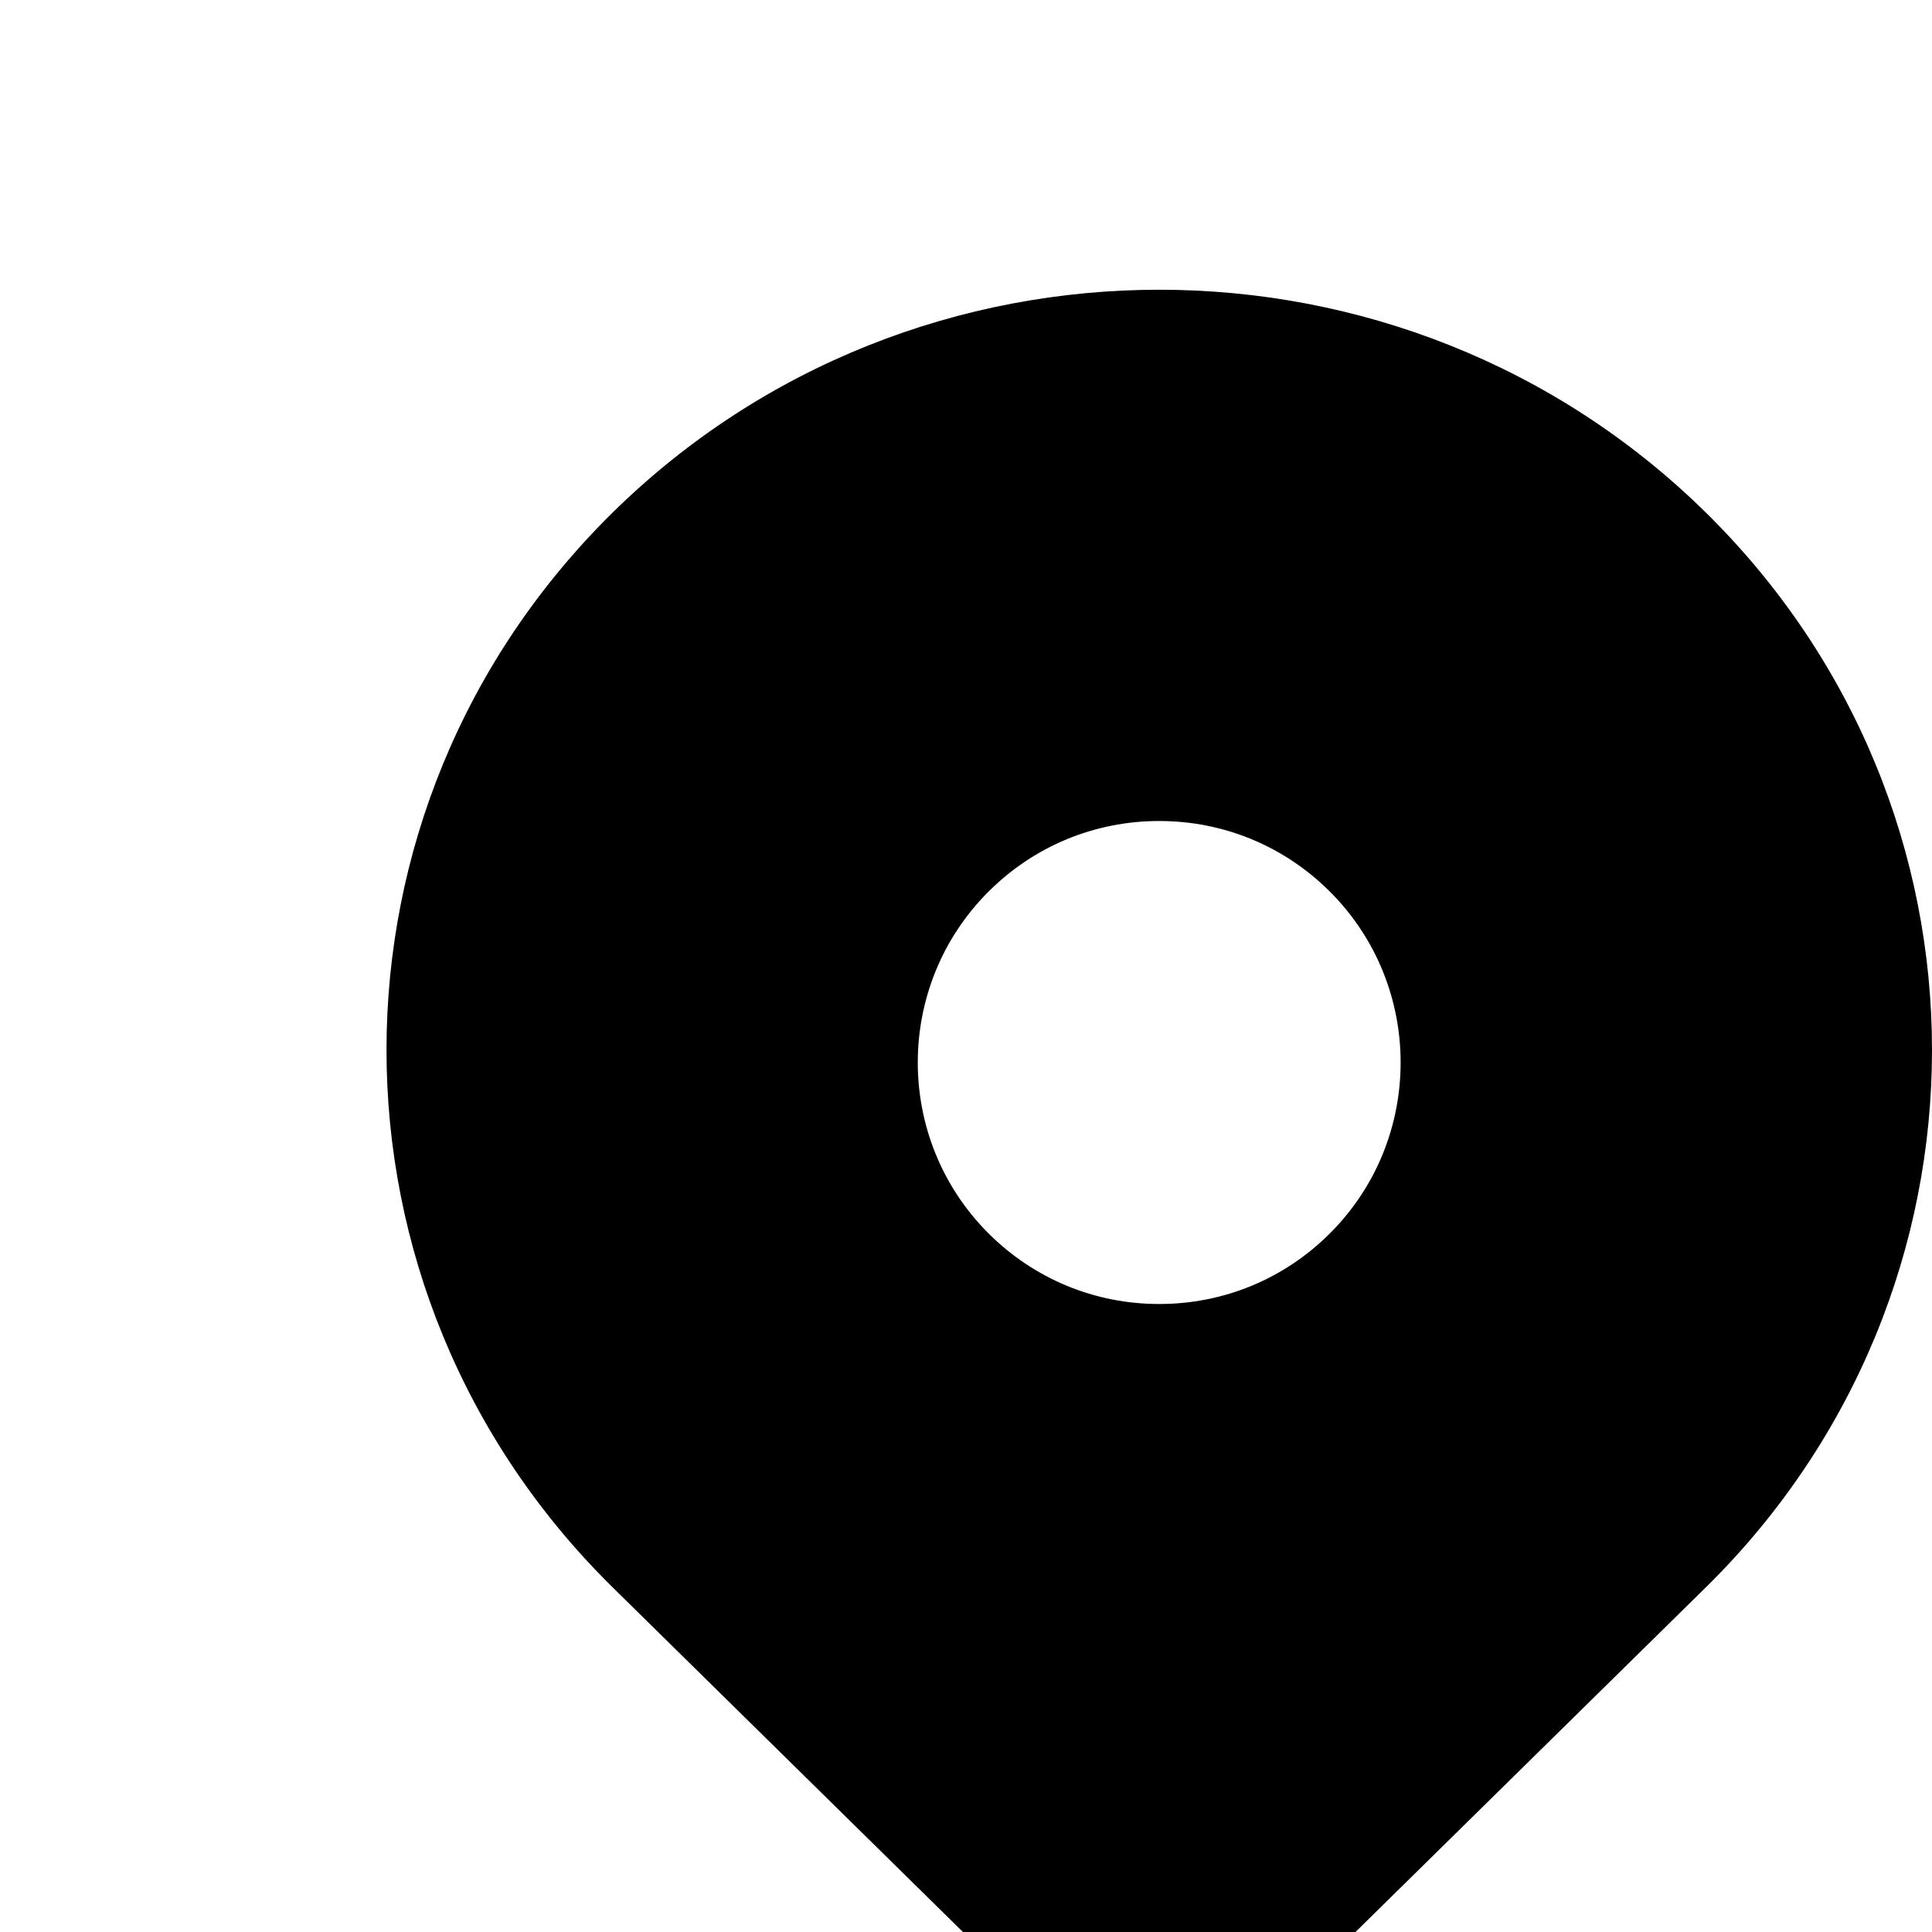
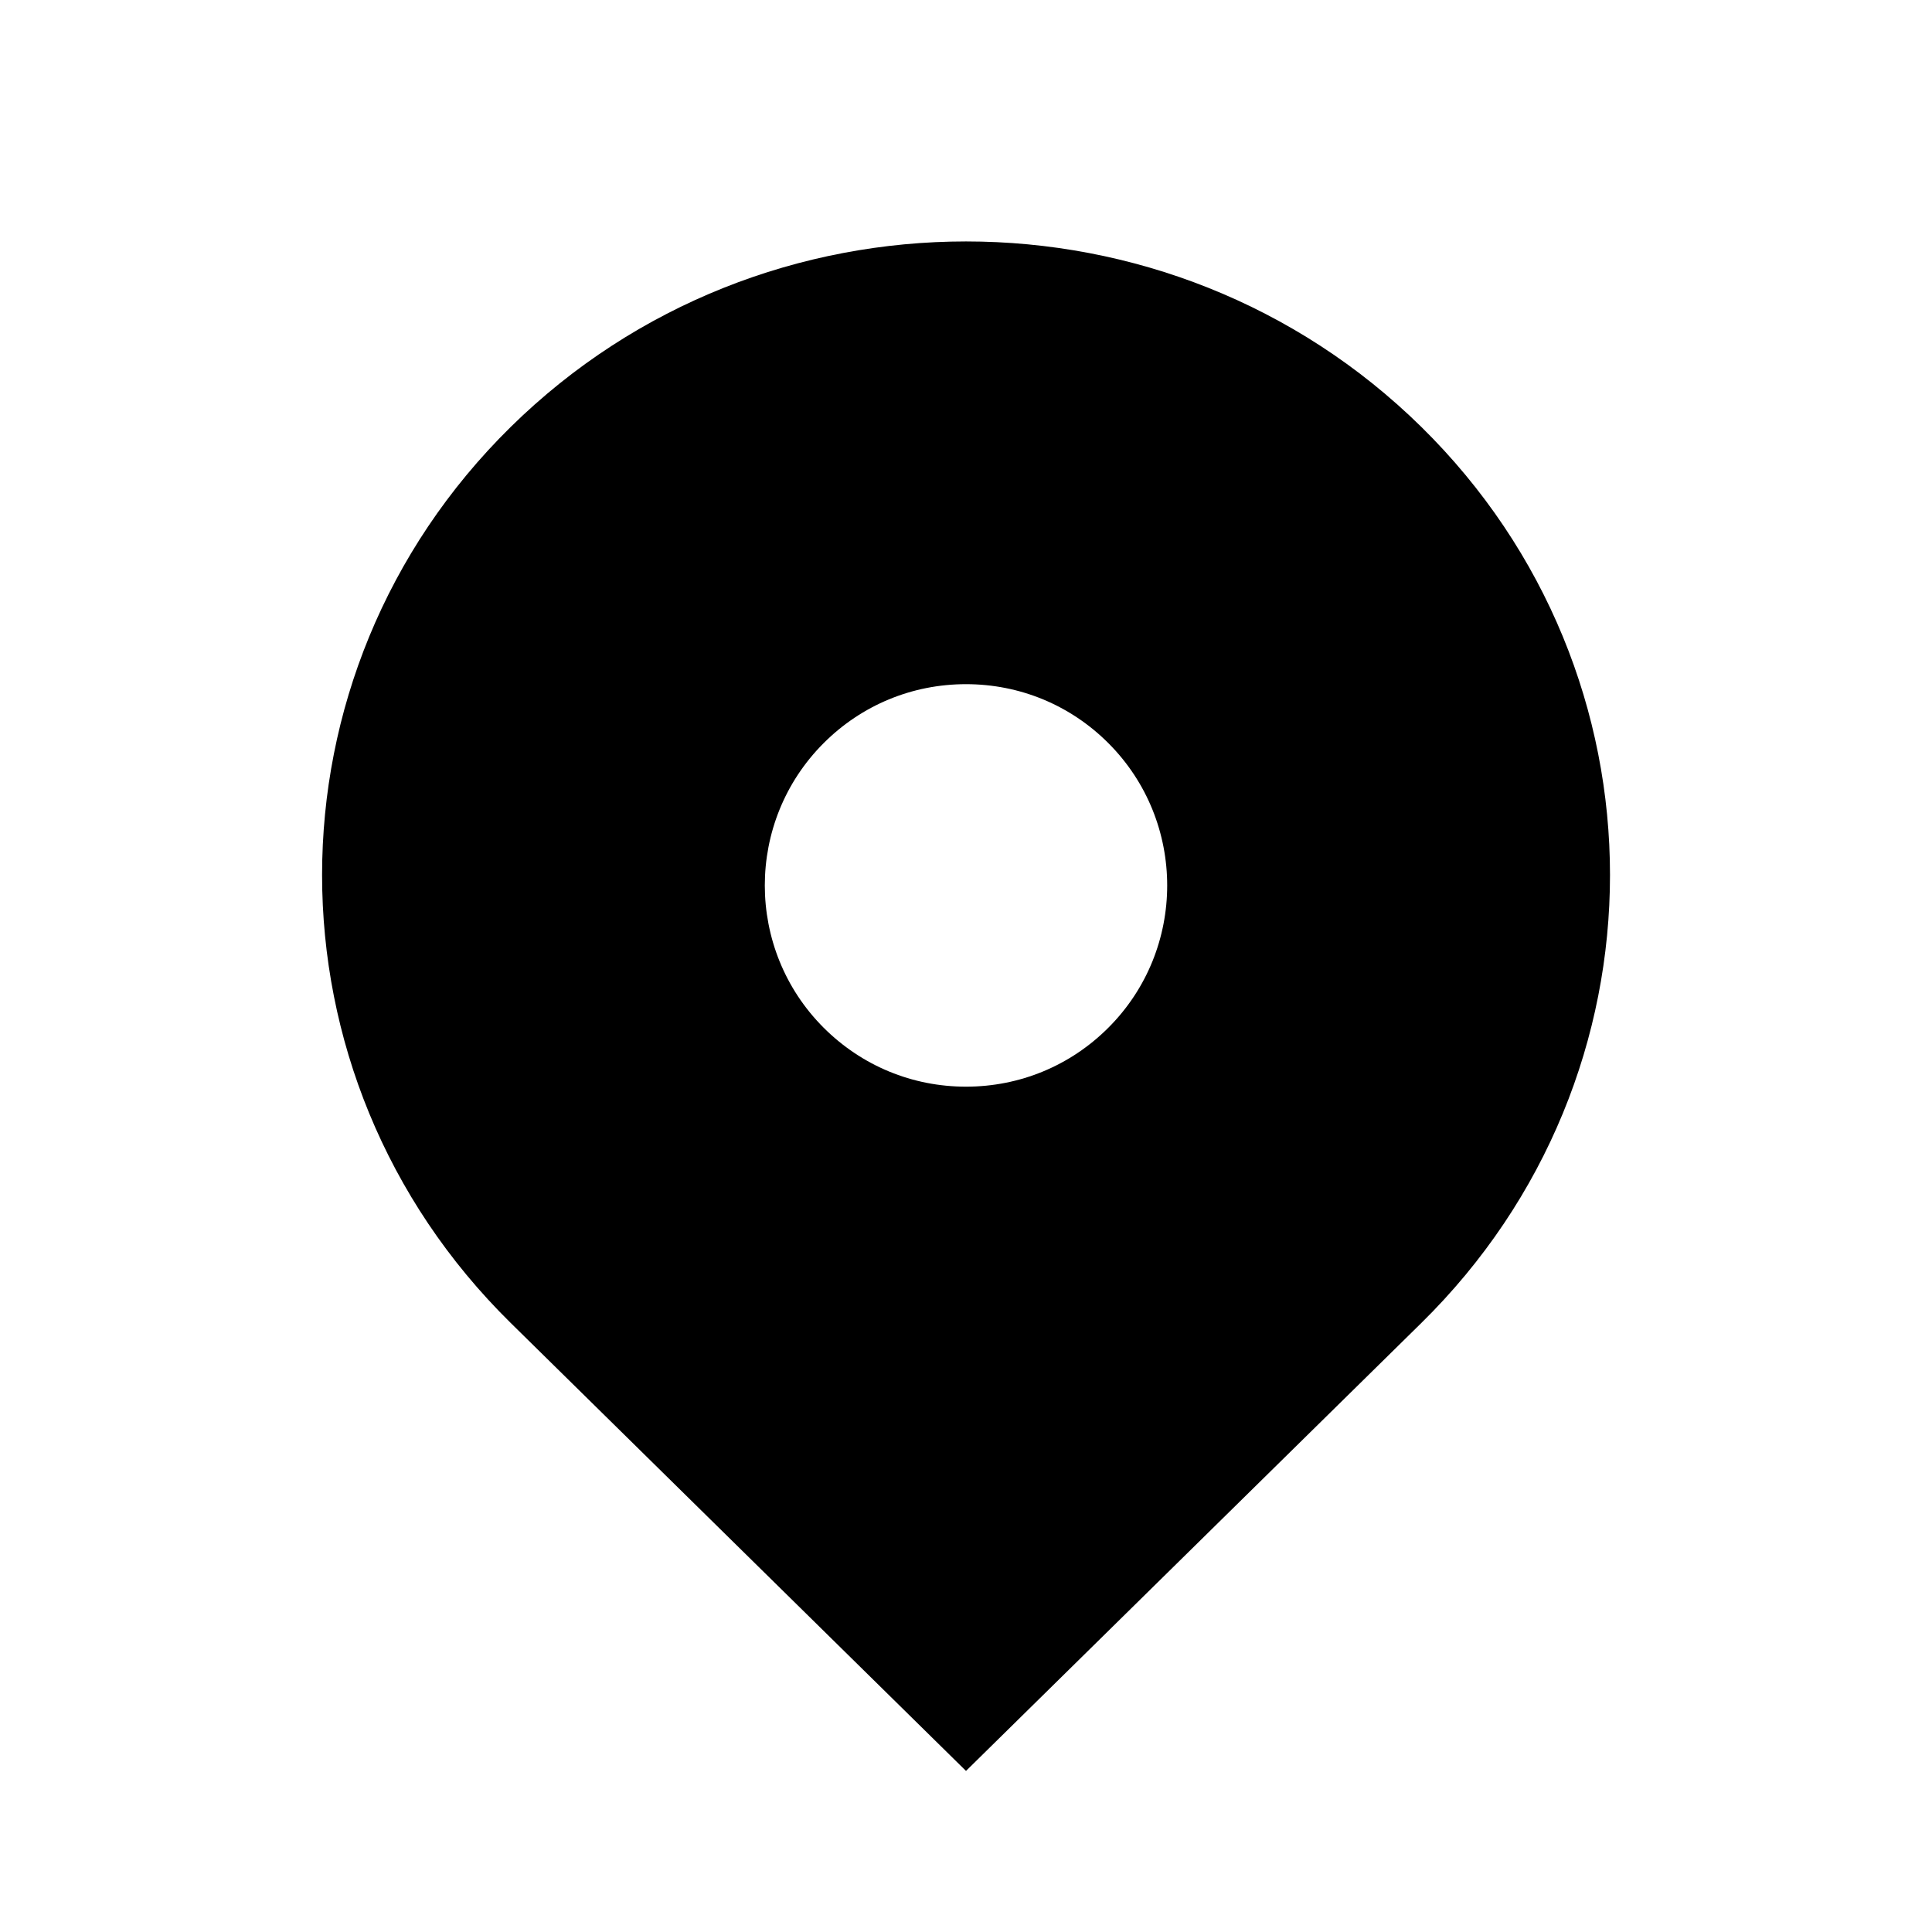
- <svg xmlns="http://www.w3.org/2000/svg" version="1.2" baseProfile="tiny" width="24" height="24" viewBox="0 0 20 20">
+ <svg xmlns="http://www.w3.org/2000/svg" version="1.2" baseProfile="tiny" width="24" height="24" viewBox="0 0 24 24">
  <path fill="%color%" d="M17.657 5.304c-3.124-3.073-8.189-3.073-11.313 0-3.124 3.074-3.124 8.057 0 11.13l5.656 5.565 5.657-5.565c3.124-3.073 3.124-8.056 0-11.13zm-5.657 8.195c-.668 0-1.295-.26-1.768-.732-.975-.975-.975-2.561 0-3.536.472-.472 1.1-.732 1.768-.732s1.296.26 1.768.732c.975.975.975 2.562 0 3.536-.472.472-1.1.732-1.768.732z" />
</svg>
